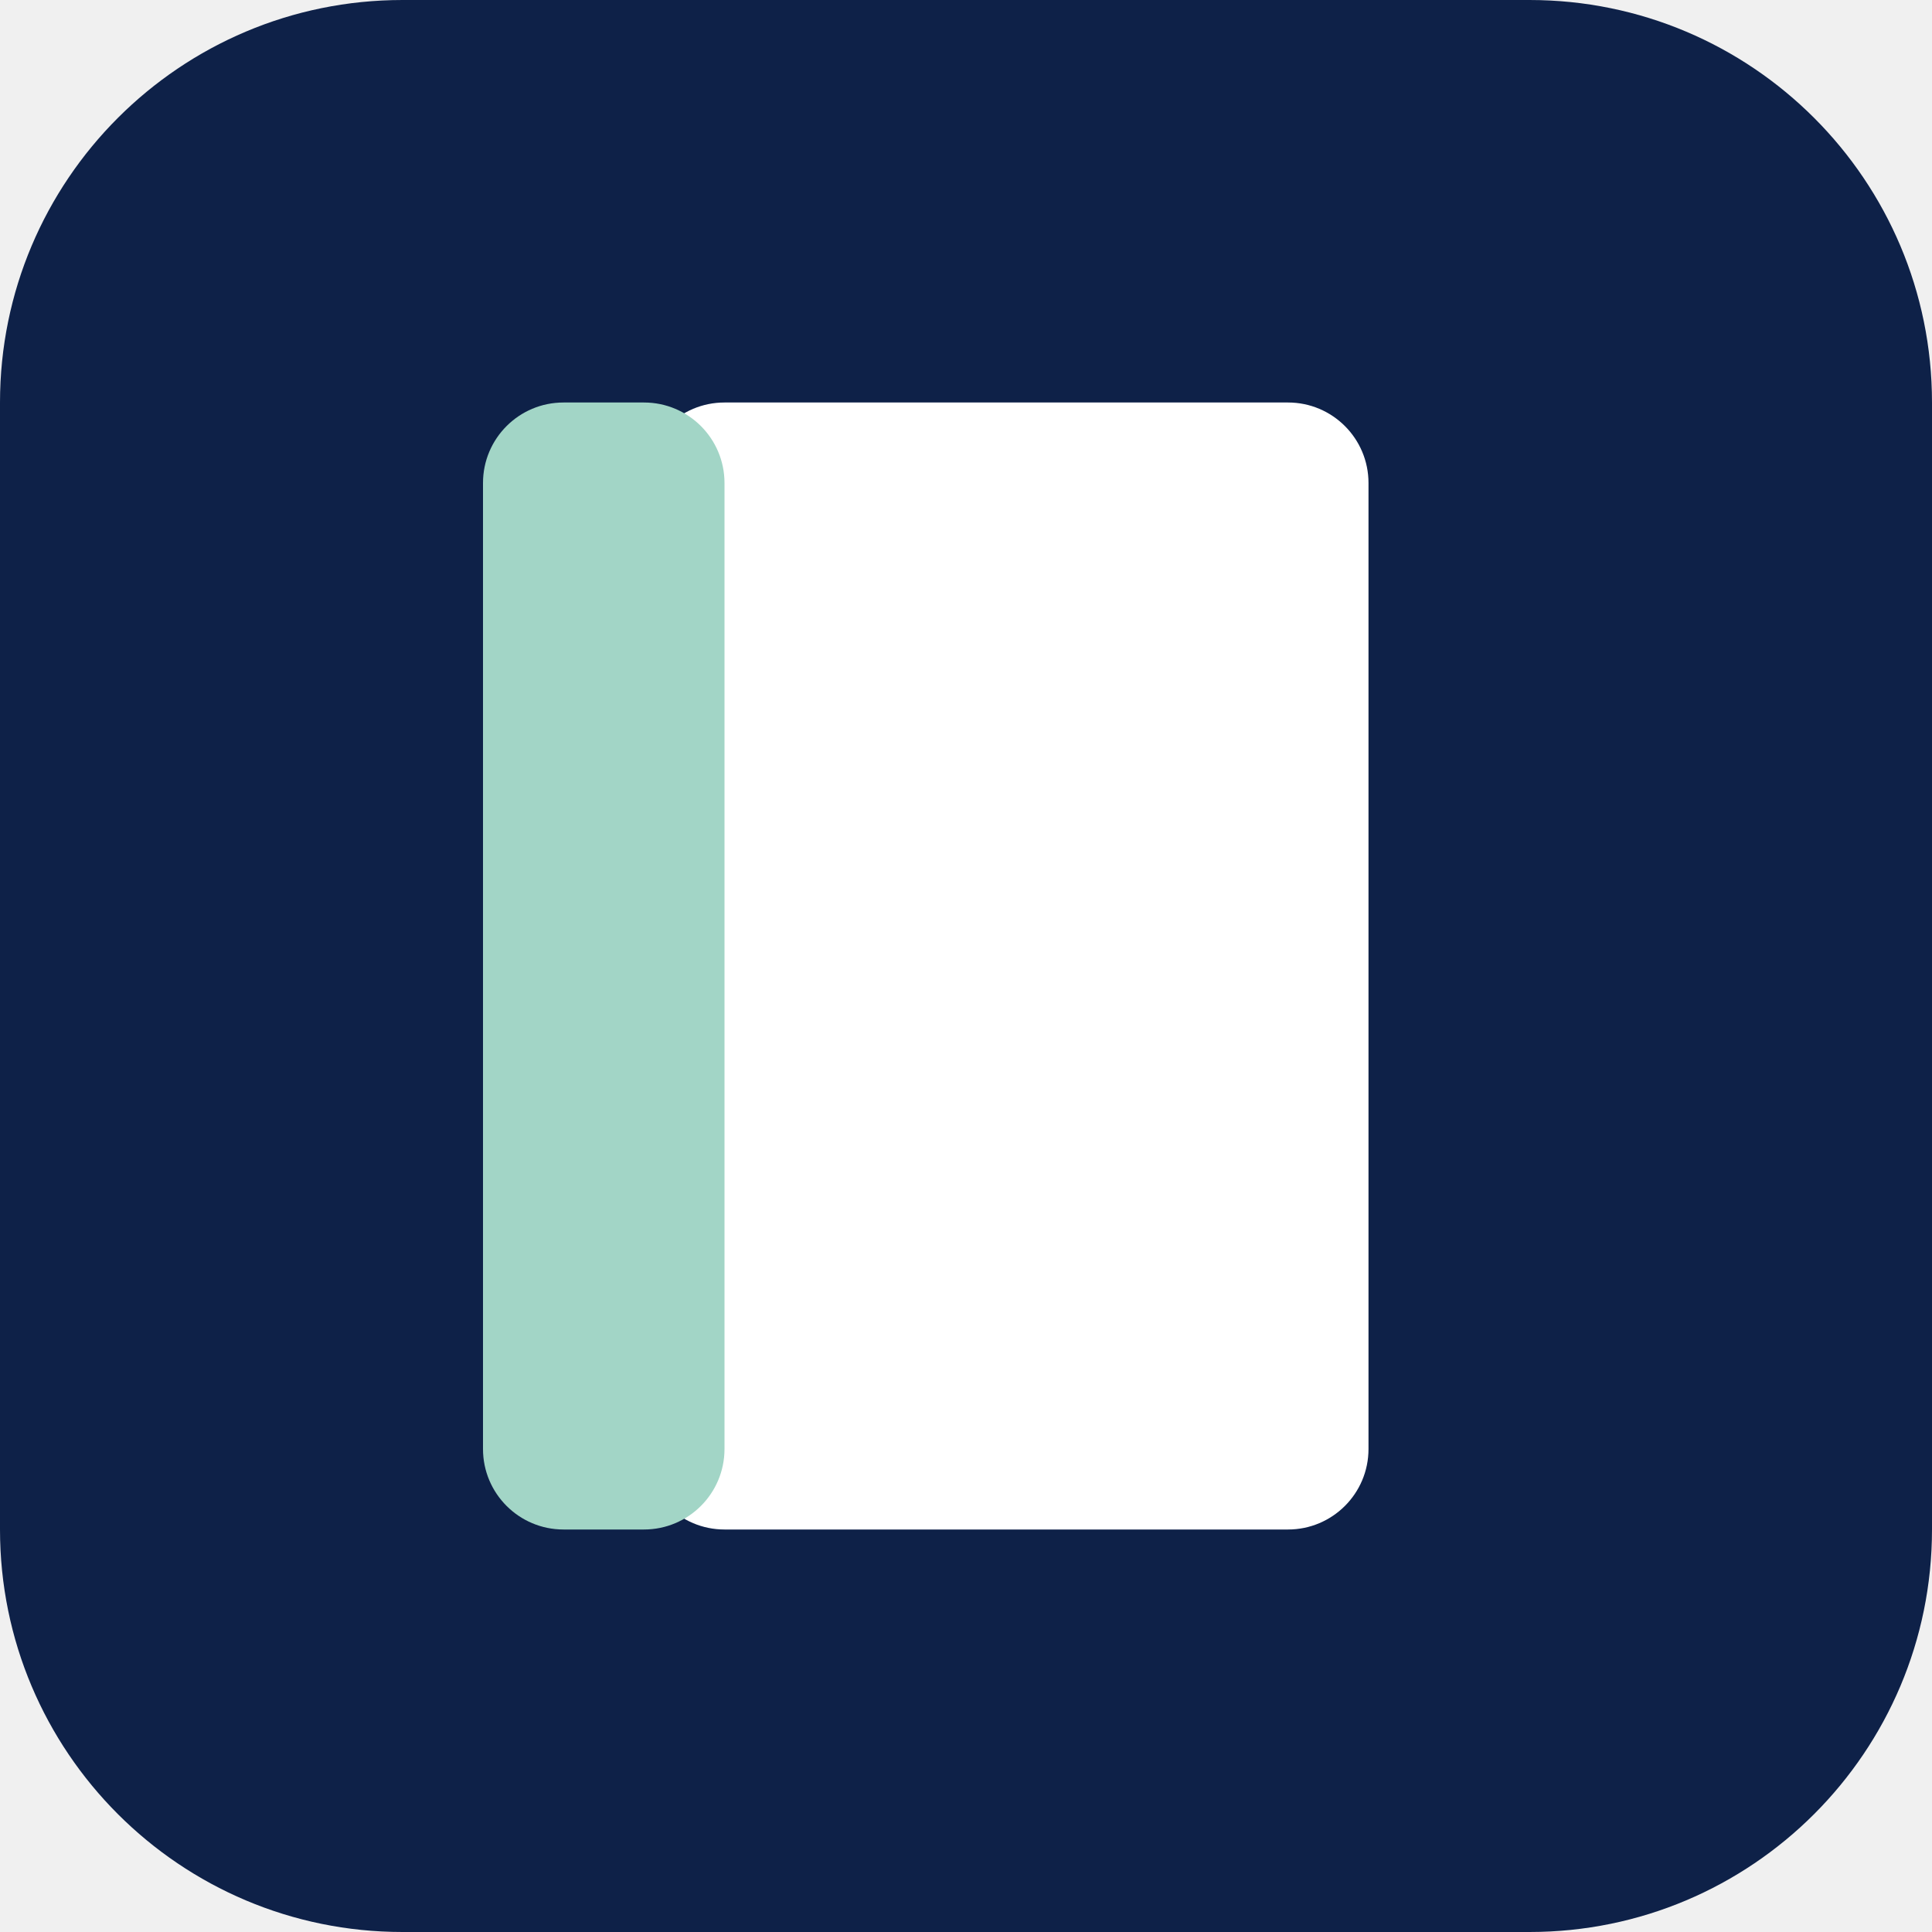
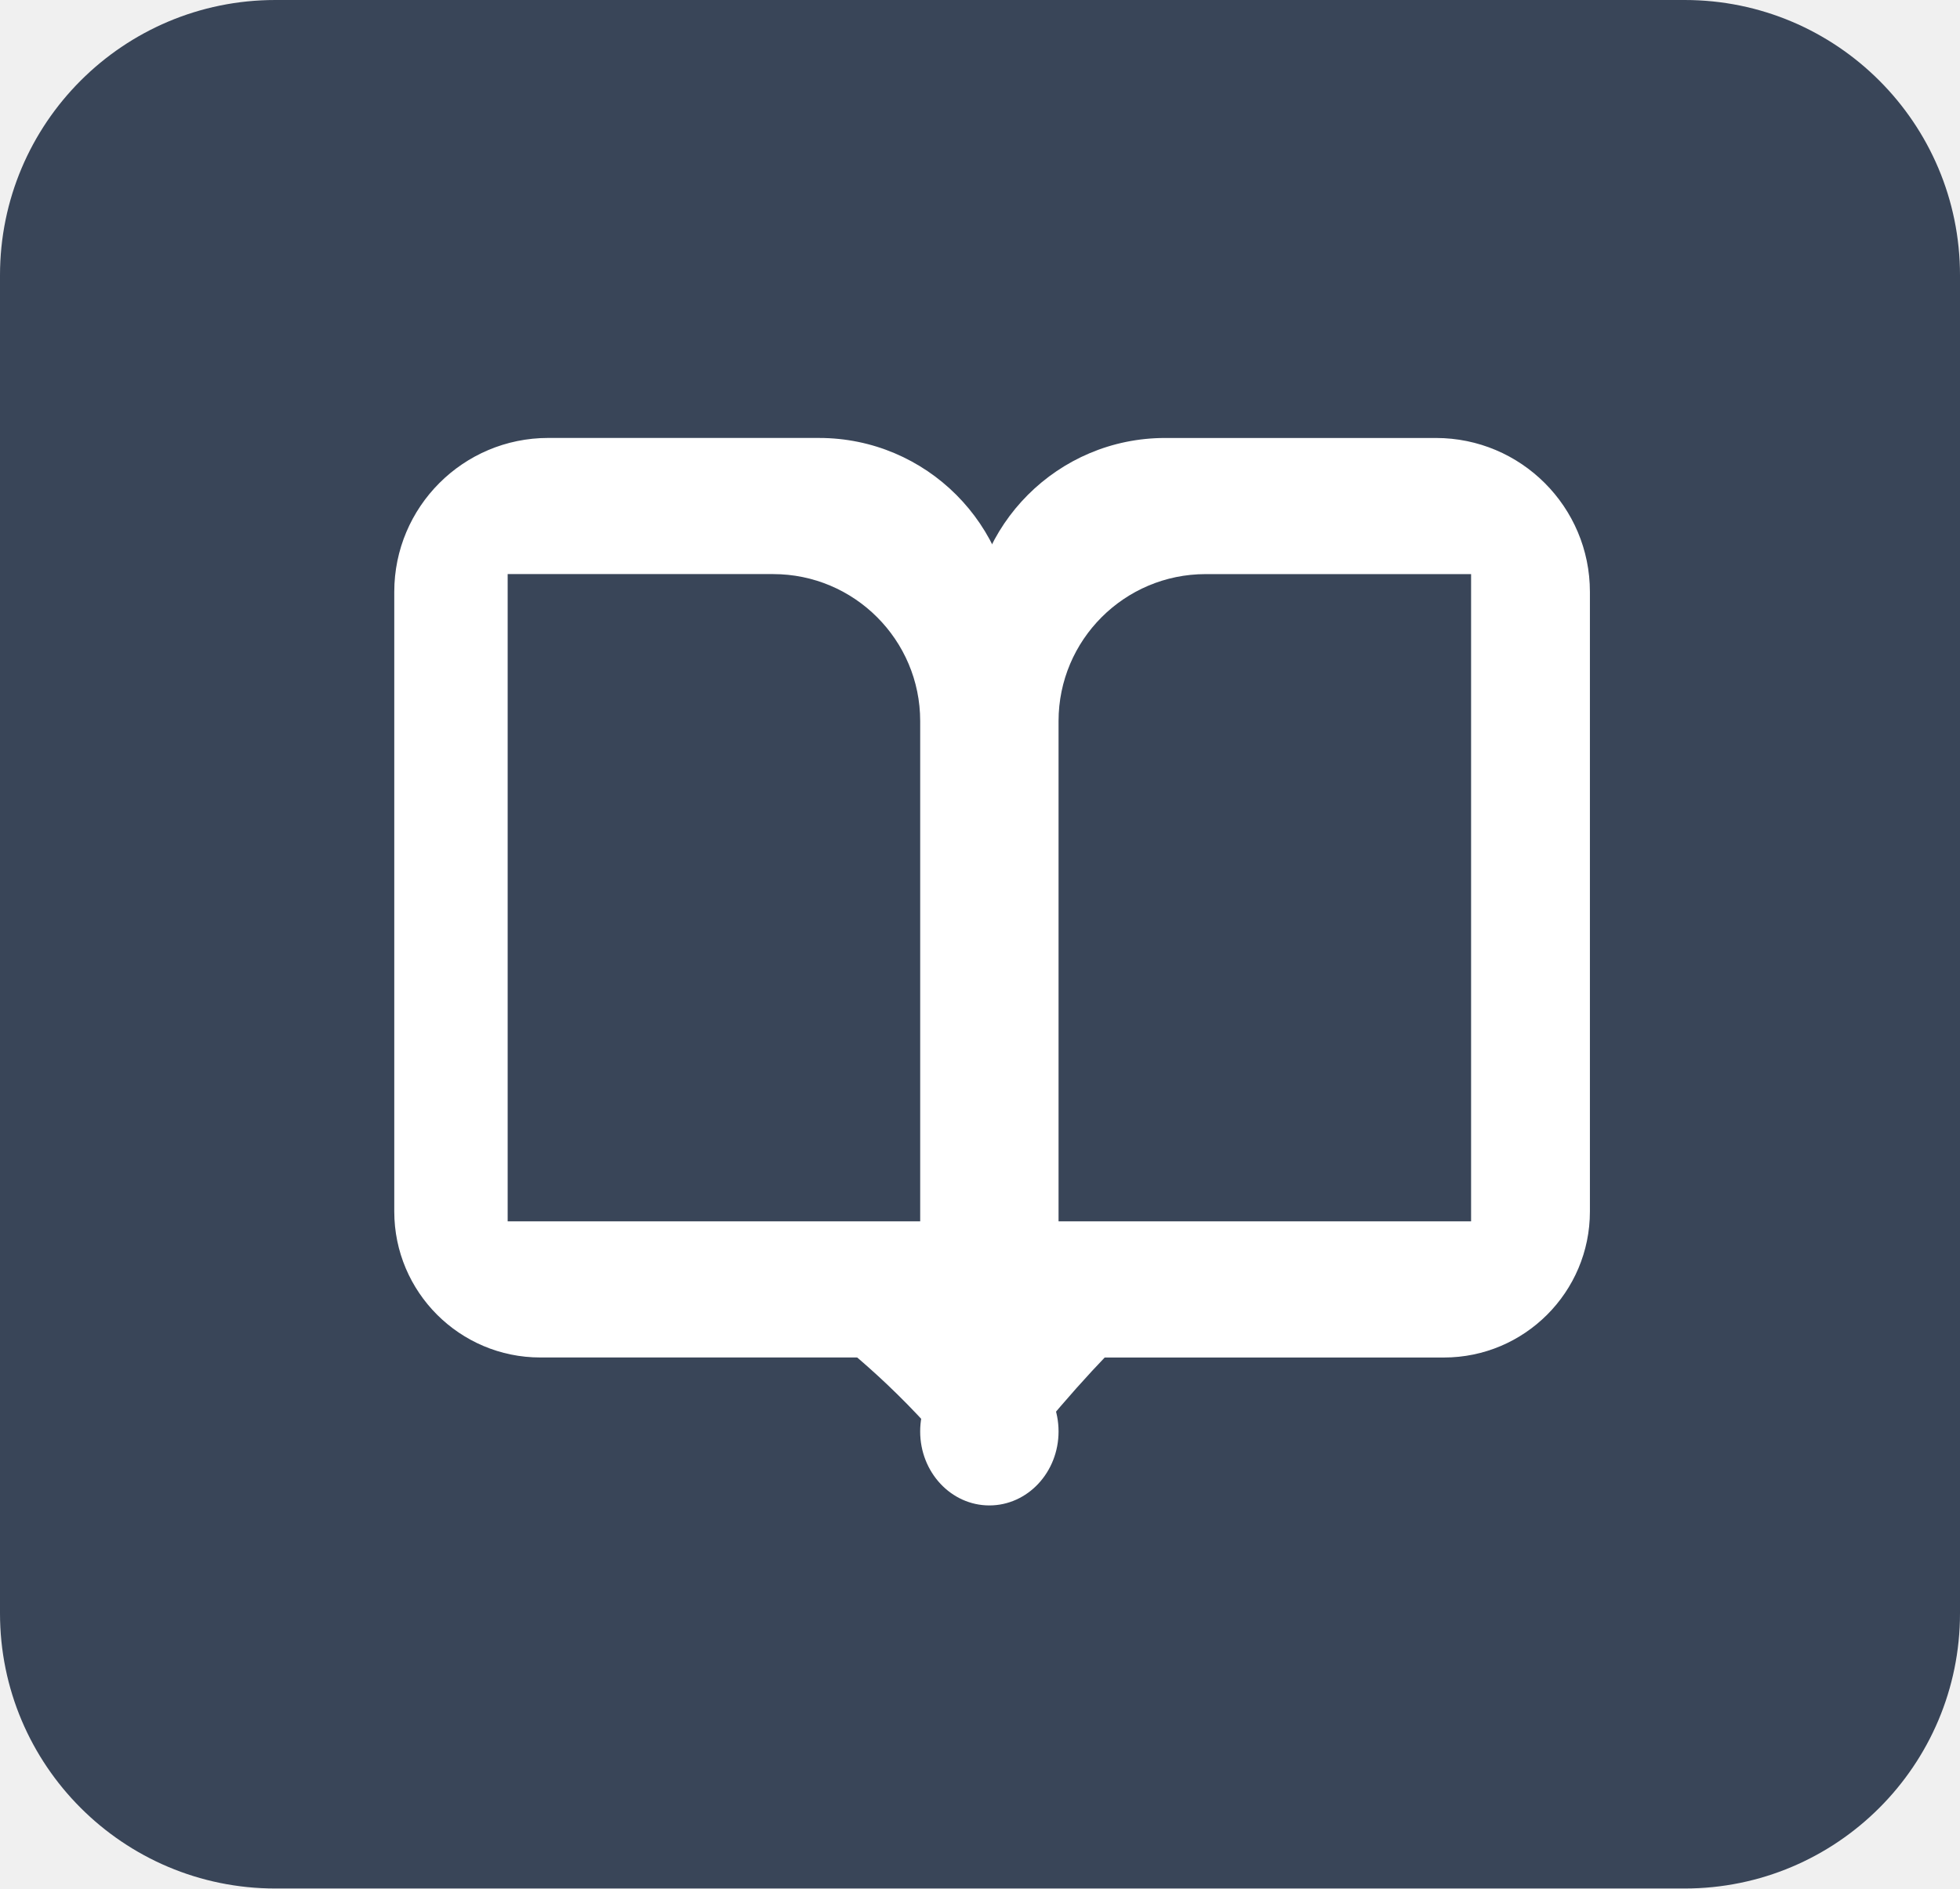
- <svg xmlns="http://www.w3.org/2000/svg" viewBox="0 0 48 48" fill="none">
-   <rect width="48" height="48" rx="10" fill="#0E2148" />
-   <rect x="16" y="10" width="18" height="28" rx="2" fill="white" />
-   <rect x="12" y="10" width="6" height="28" rx="2" fill="#A2D5C6" />
+ <svg xmlns="http://www.w3.org/2000/svg" id="Layer_1" data-name="Layer 1" viewBox="0 0 1014.13 977.36">
+   <defs>
+     <style>
+       .cls-1 {
+         fill: #394558;
+       }
+ 
+       .cls-1, .cls-2 {
+         stroke-width: 0px;
+       }
+ 
+       .cls-2 {
+         fill: #fff;
+       }
+     </style>
+   </defs>
+   <rect class="cls-1" width="1014.13" height="977.36" rx="142.47" ry="142.47" />
+   <path class="cls-2" d="M283.66,226.66h140.17c55.38,0,100.34,44.96,100.34,100.34v375.54h-244.61c-41.7,0-75.56-33.86-75.56-75.56v-320.67c0-43.97,35.69-79.66,79.66-79.66Z" />
+   <path class="cls-2" d="M400.25,670.22h204.42c-20.48,18.61-42.32,40.9-64.19,67.43-10.76,13.06-20.55,25.96-29.45,38.49-8.88-12.32-19.13-25.18-30.92-38.11-27.75-30.44-55.82-52.26-79.87-67.82Z" />
+   <ellipse class="cls-2" cx="511.91" cy="740.83" rx="35.8" ry="38.28" />
+   <path class="cls-2" d="M578.02,226.66h244.61v375.54c0,55.38-44.96,100.34-100.34,100.34h-140.17c-43.97,0-79.66-35.69-79.66-79.66v-320.67c0-41.7,33.86-75.56,75.56-75.56Z" transform="translate(1325.1 929.21) rotate(-180)" />
+   <path class="cls-1" d="M623.8,297.12h137.36v334.98h-213.45v-258.89c0-41.99,34.09-76.09,76.09-76.09Z" />
+   <path class="cls-1" d="M262.67,297.12h213.45v334.98h-137.36c-41.99,0-76.09-34.09-76.09-76.09v-258.89h0Z" transform="translate(738.79 929.21) rotate(-180)" />
</svg>
